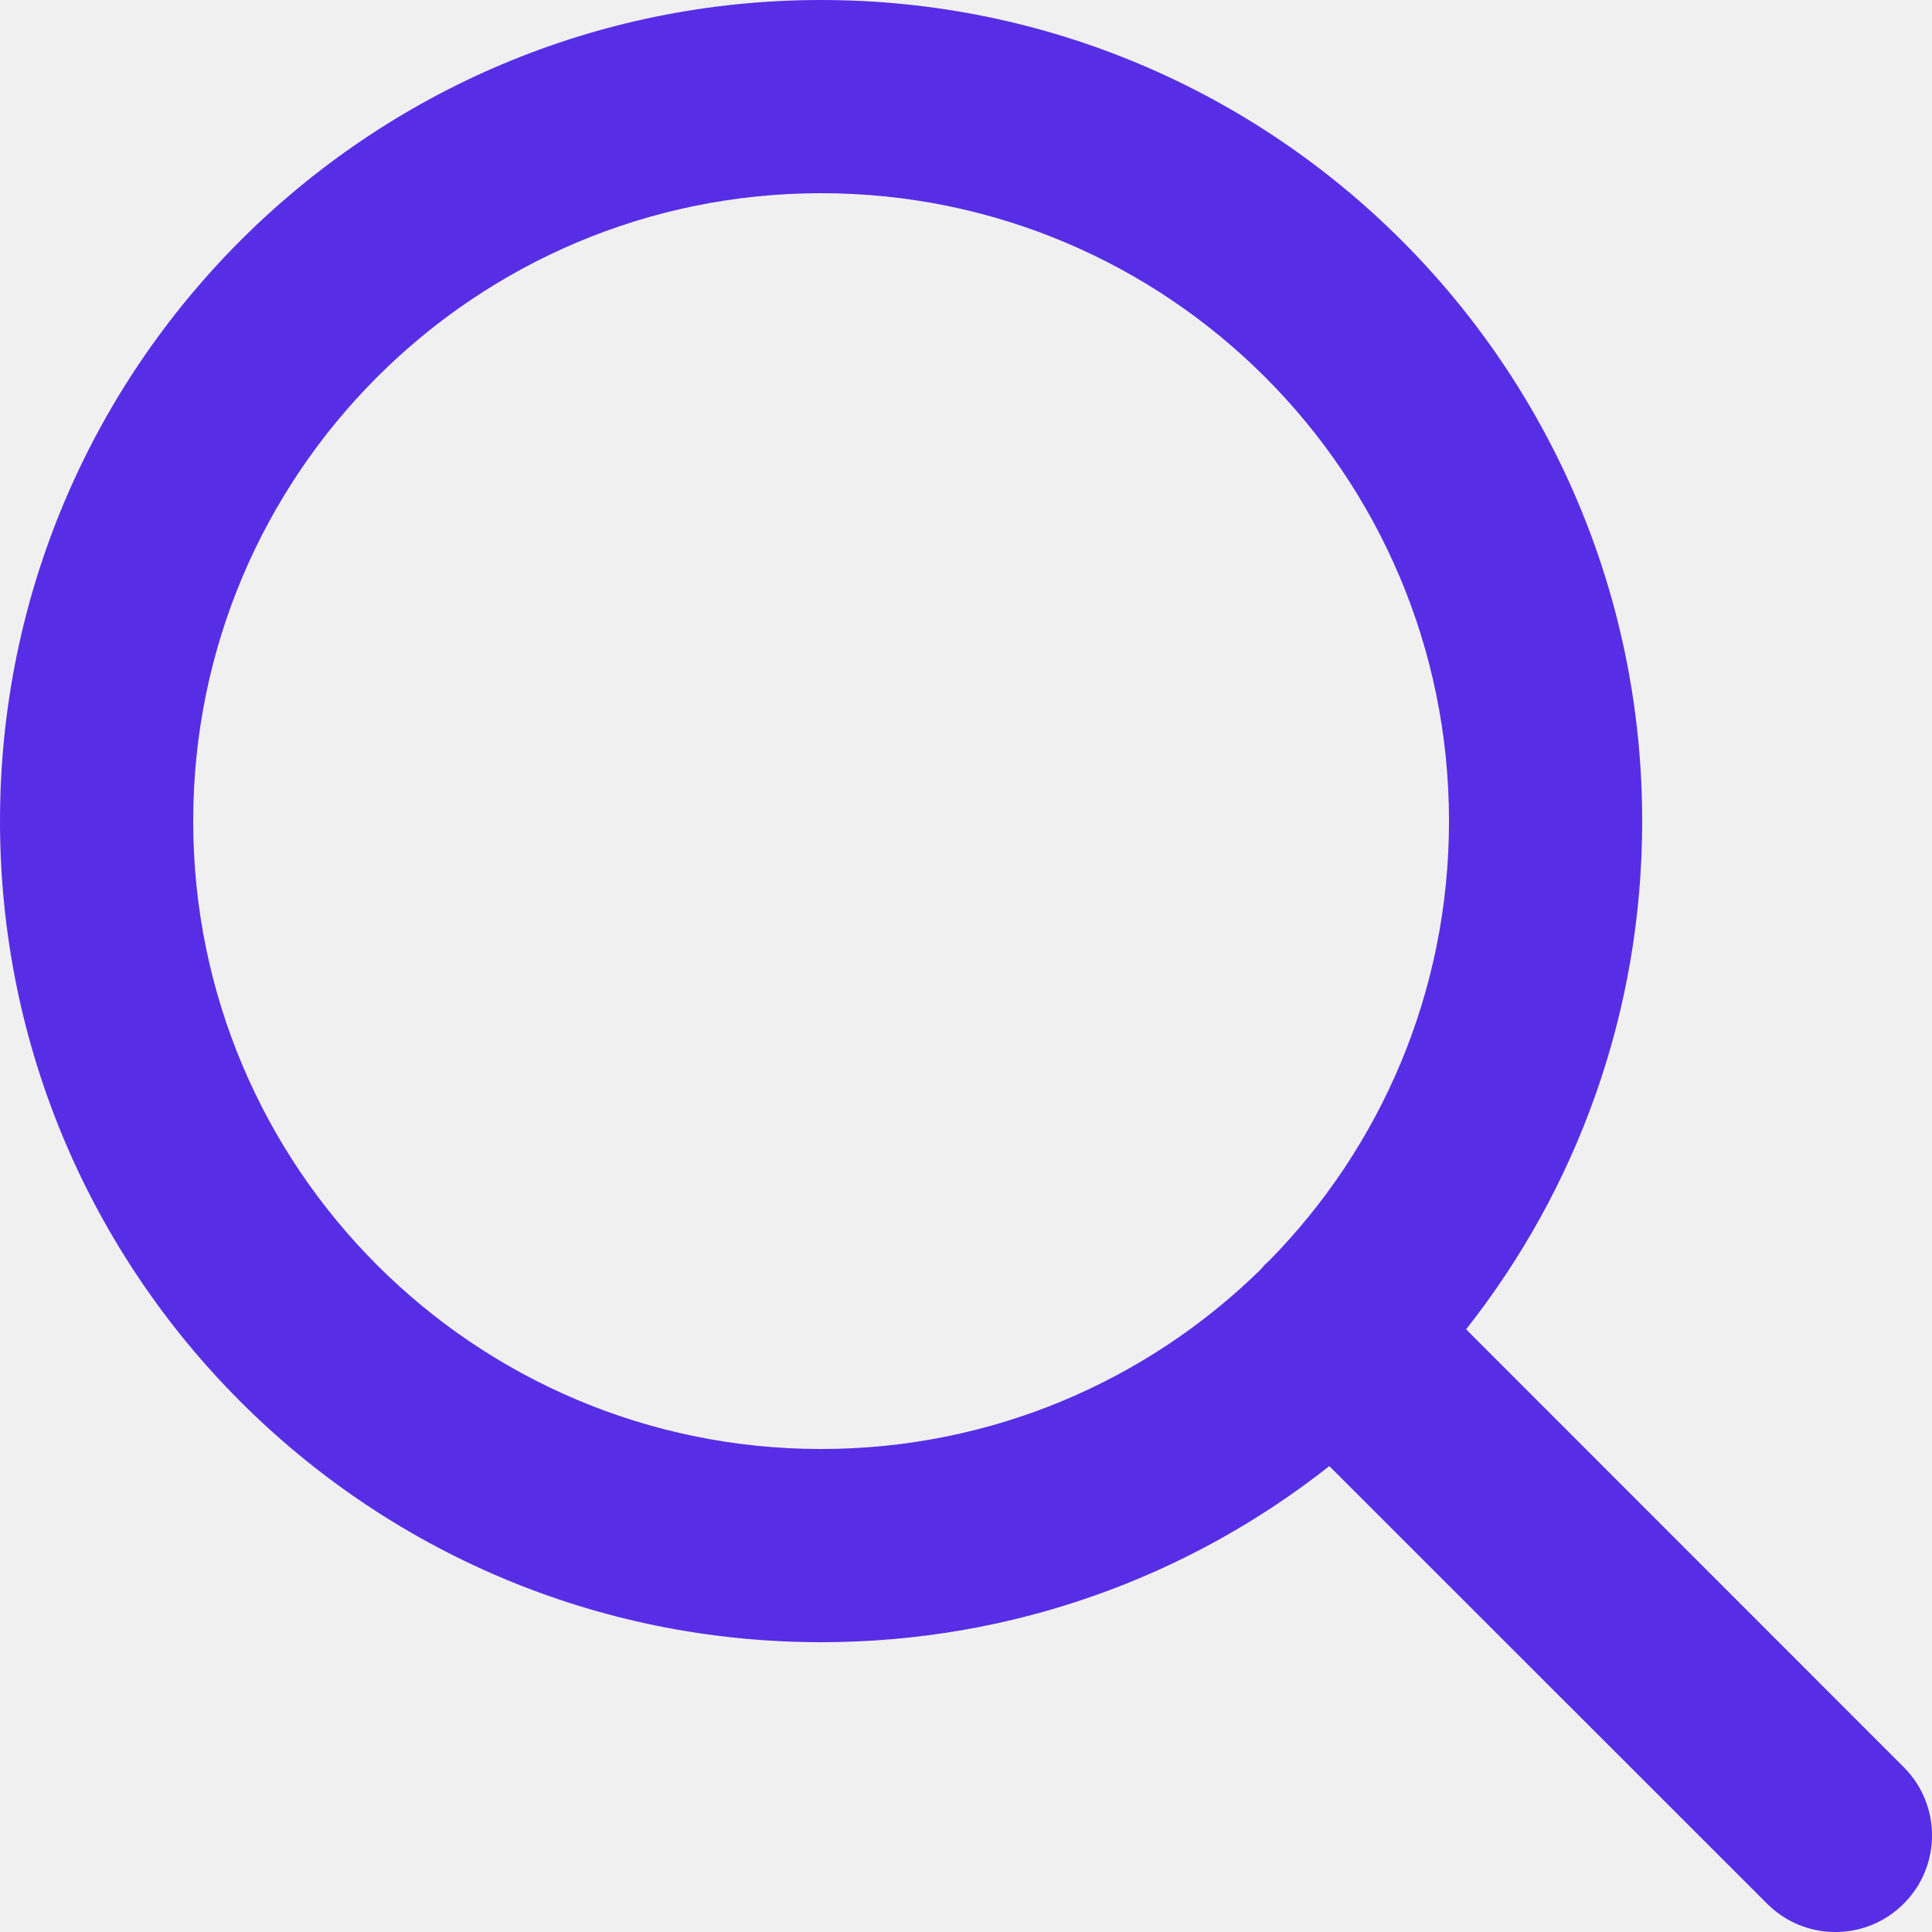
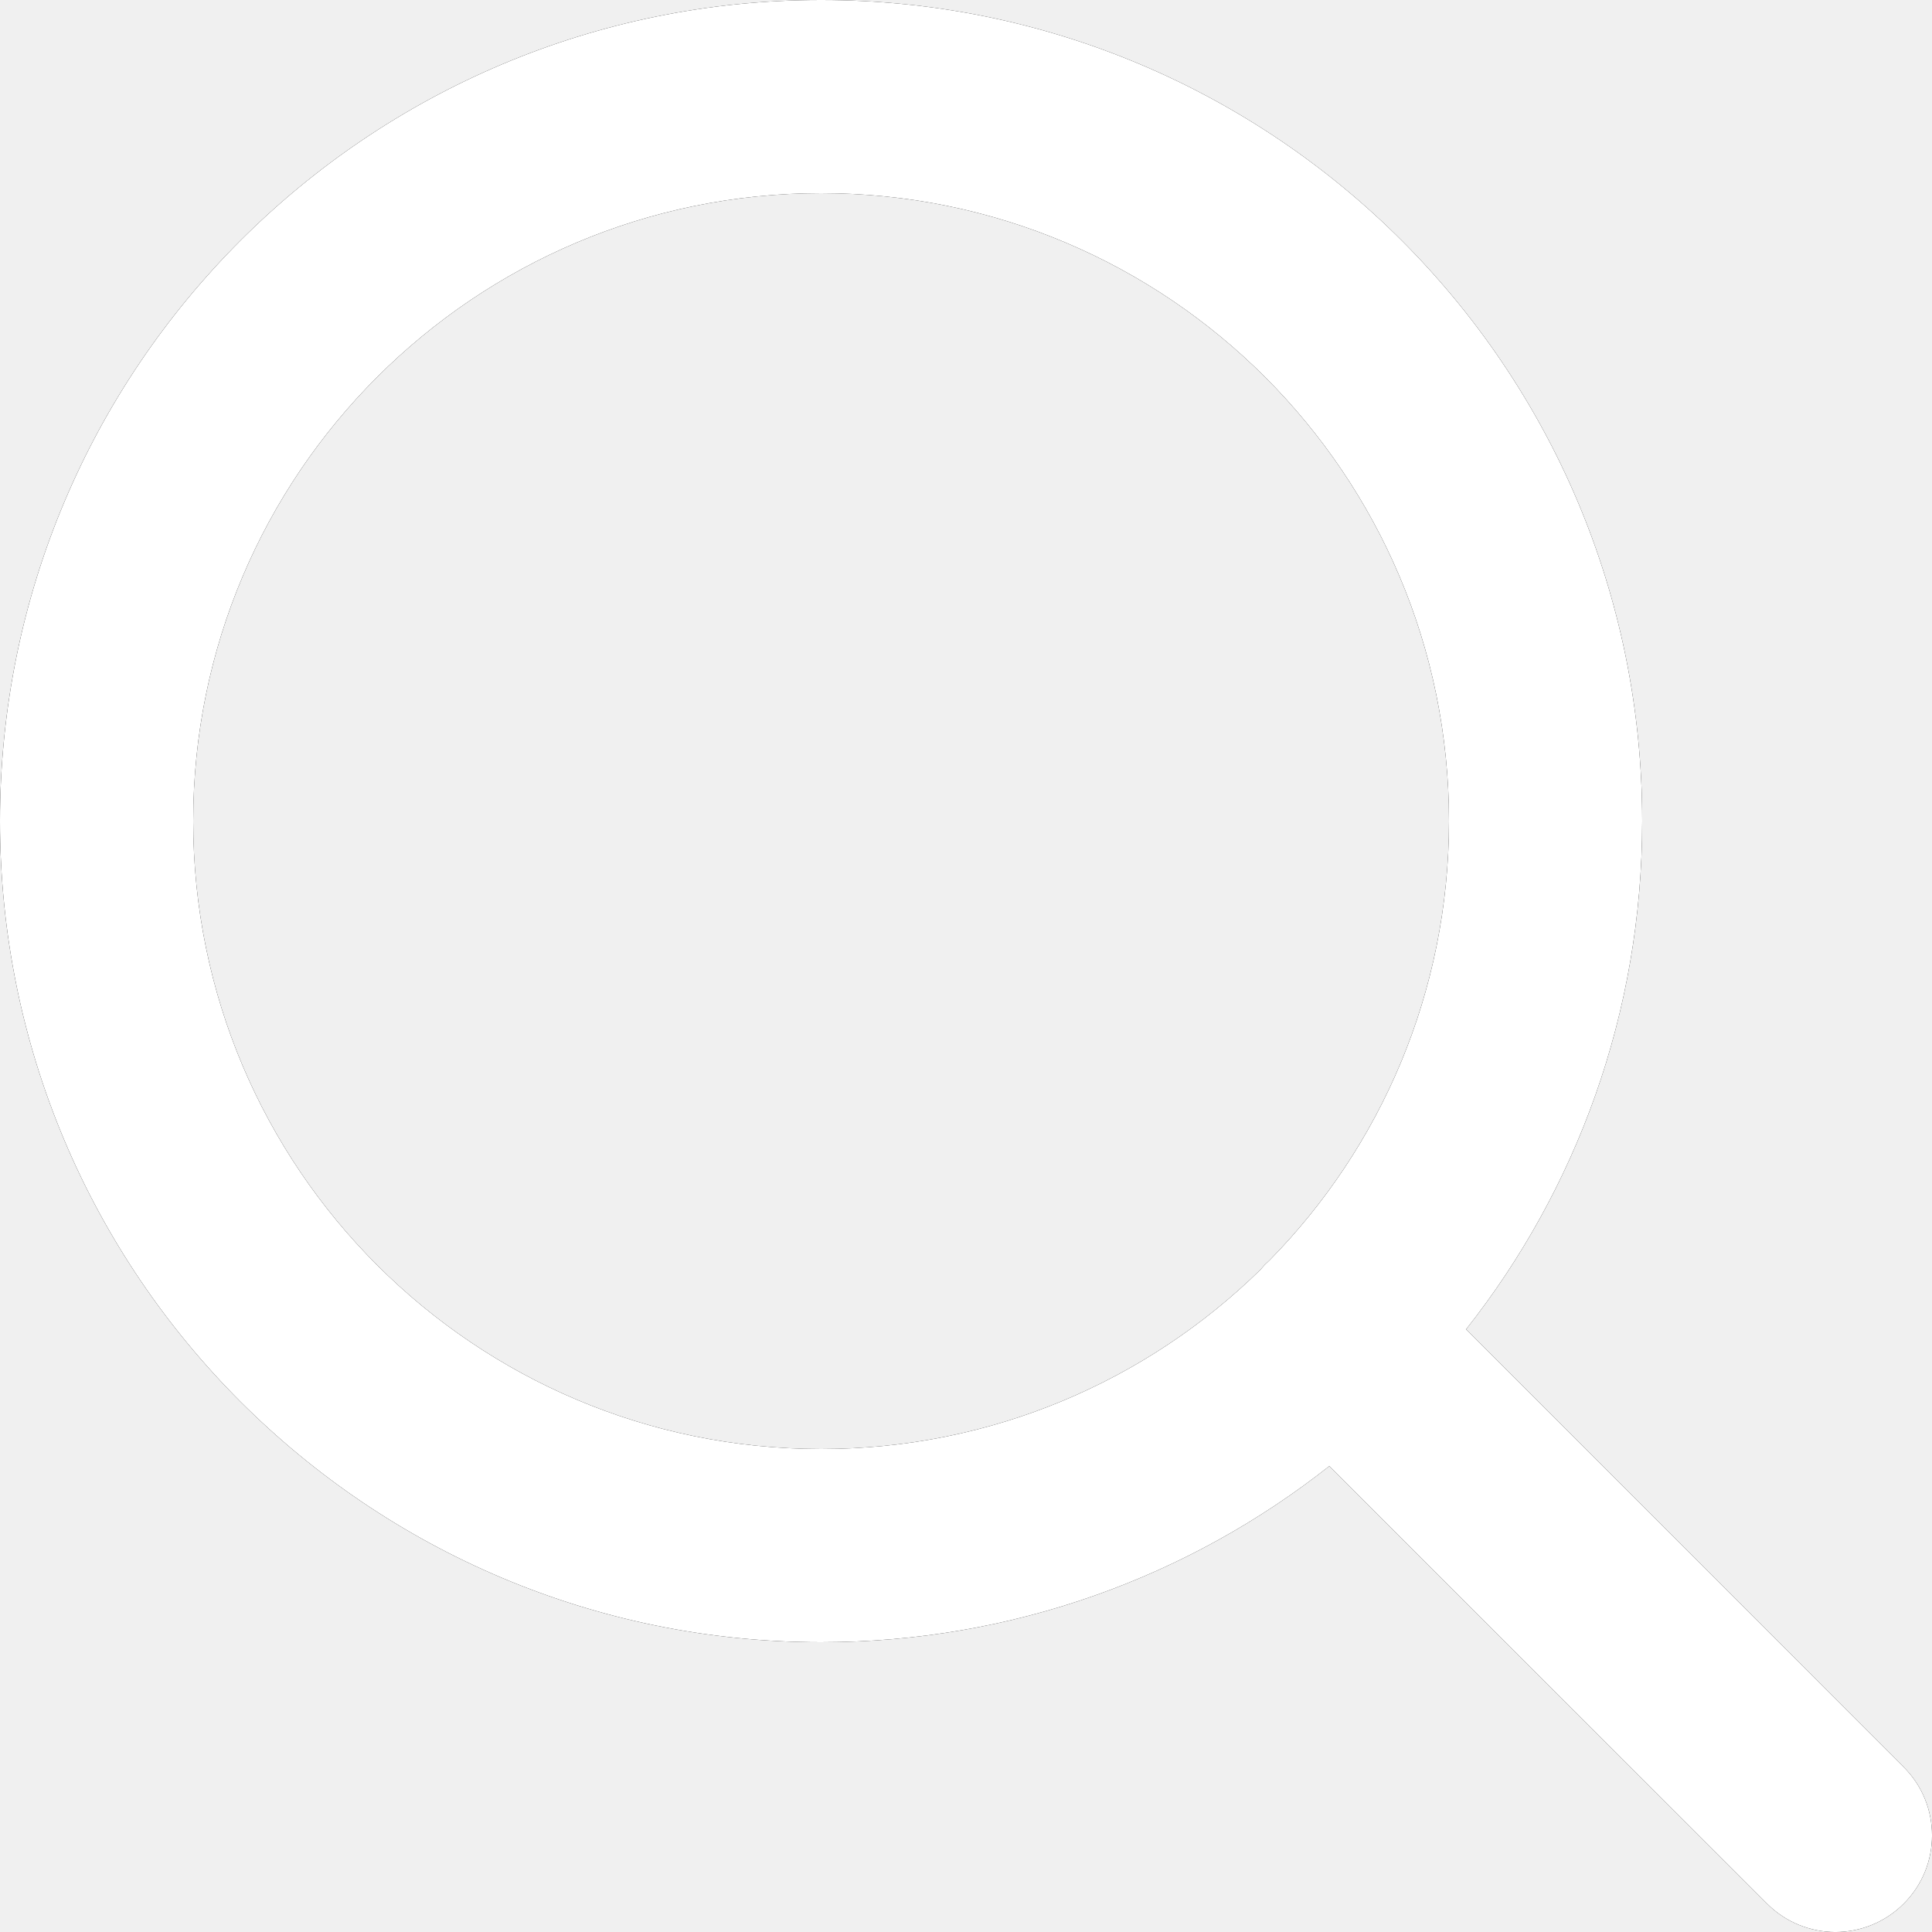
<svg xmlns="http://www.w3.org/2000/svg" xmlns:xlink="http://www.w3.org/1999/xlink" width="20px" height="20px" viewBox="0 0 20 20" version="1.1">
  <defs>
-     <path d="M8.5,0 C13.194,0 17,3.806 17,8.5 C17,10.487 16.319,12.314 15.177,13.761 L19.707,18.293 C20.098,18.683 20.098,19.317 19.707,19.707 C19.317,20.098 18.683,20.098 18.293,19.707 L18.293,19.707 L13.761,15.177 C12.314,16.319 10.487,17 8.5,17 C3.806,17 0,13.194 0,8.5 C0,3.806 3.806,0 8.5,0 Z M8.5,2 C4.91,2 2,4.91 2,8.5 C2,12.09 4.91,15 8.5,15 C10.27,15 11.876,14.292 13.048,13.144 L13.093,13.093 C13.109,13.077 13.126,13.061 13.142,13.047 C14.292,11.876 15,10.27 15,8.5 C15,4.91 12.09,2 8.5,2 Z" id="path-1" />
+     <path d="M8.5,0 C13.194,0 17,3.806 17,8.5 C17,10.487 16.319,12.314 15.177,13.761 L19.707,18.293 C20.098,18.683 20.098,19.317 19.707,19.707 C19.317,20.098 18.683,20.098 18.293,19.707 L18.293,19.707 L13.761,15.177 C12.314,16.319 10.487,17 8.5,17 C3.806,17 3.64153152e-13,13.194 3.64153152e-13,8.5 C3.64153152e-13,3.806 3.806,0 8.5,0 Z M8.5,2 C4.91,2 2,4.91 2,8.5 C2,12.09 4.91,15 8.5,15 C10.27,15 11.876,14.292 13.048,13.144 L13.093,13.093 C13.109,13.077 13.126,13.061 13.142,13.047 C14.292,11.876 15,10.27 15,8.5 C15,4.91 12.09,2 8.5,2 Z" id="path-1" />
  </defs>
  <g id="GIFOS" stroke="none" stroke-width="1" fill="none" fill-rule="evenodd">
-     <g id="00-UI-Kit" transform="translate(-637, -518)">
-       <g id="-Nav-Desktop-Sticky" transform="translate(0, 479)">
-         <g id="icon-search" transform="translate(637, 39)">
-           <mask id="mask-2" fill="white">
-             <use xlink:href="#path-1" />
-           </mask>
-           <use fill="#572EE5" fill-rule="nonzero" xlink:href="#path-1" />
+     <g id="16-UI-Kit-Modo-Nocturno" transform="translate(-658, -706)">
+       <g id="icon-search-mod-noc" transform="translate(658, 706)">
+         <mask id="mask-2" fill="white">
+           <use xlink:href="#path-1" />
+         </mask>
+         <use id="Combined-Shape" fill="#000000" fill-rule="nonzero" xlink:href="#path-1" />
+         <g id="Primary-color-Copy-2" mask="url(#mask-2)" fill="#FFFFFF">
+           <g transform="translate(-2, -2)" id="Rectangle">
+             <rect x="0" y="0" width="24" height="24" />
+           </g>
        </g>
      </g>
    </g>
  </g>
</svg>
